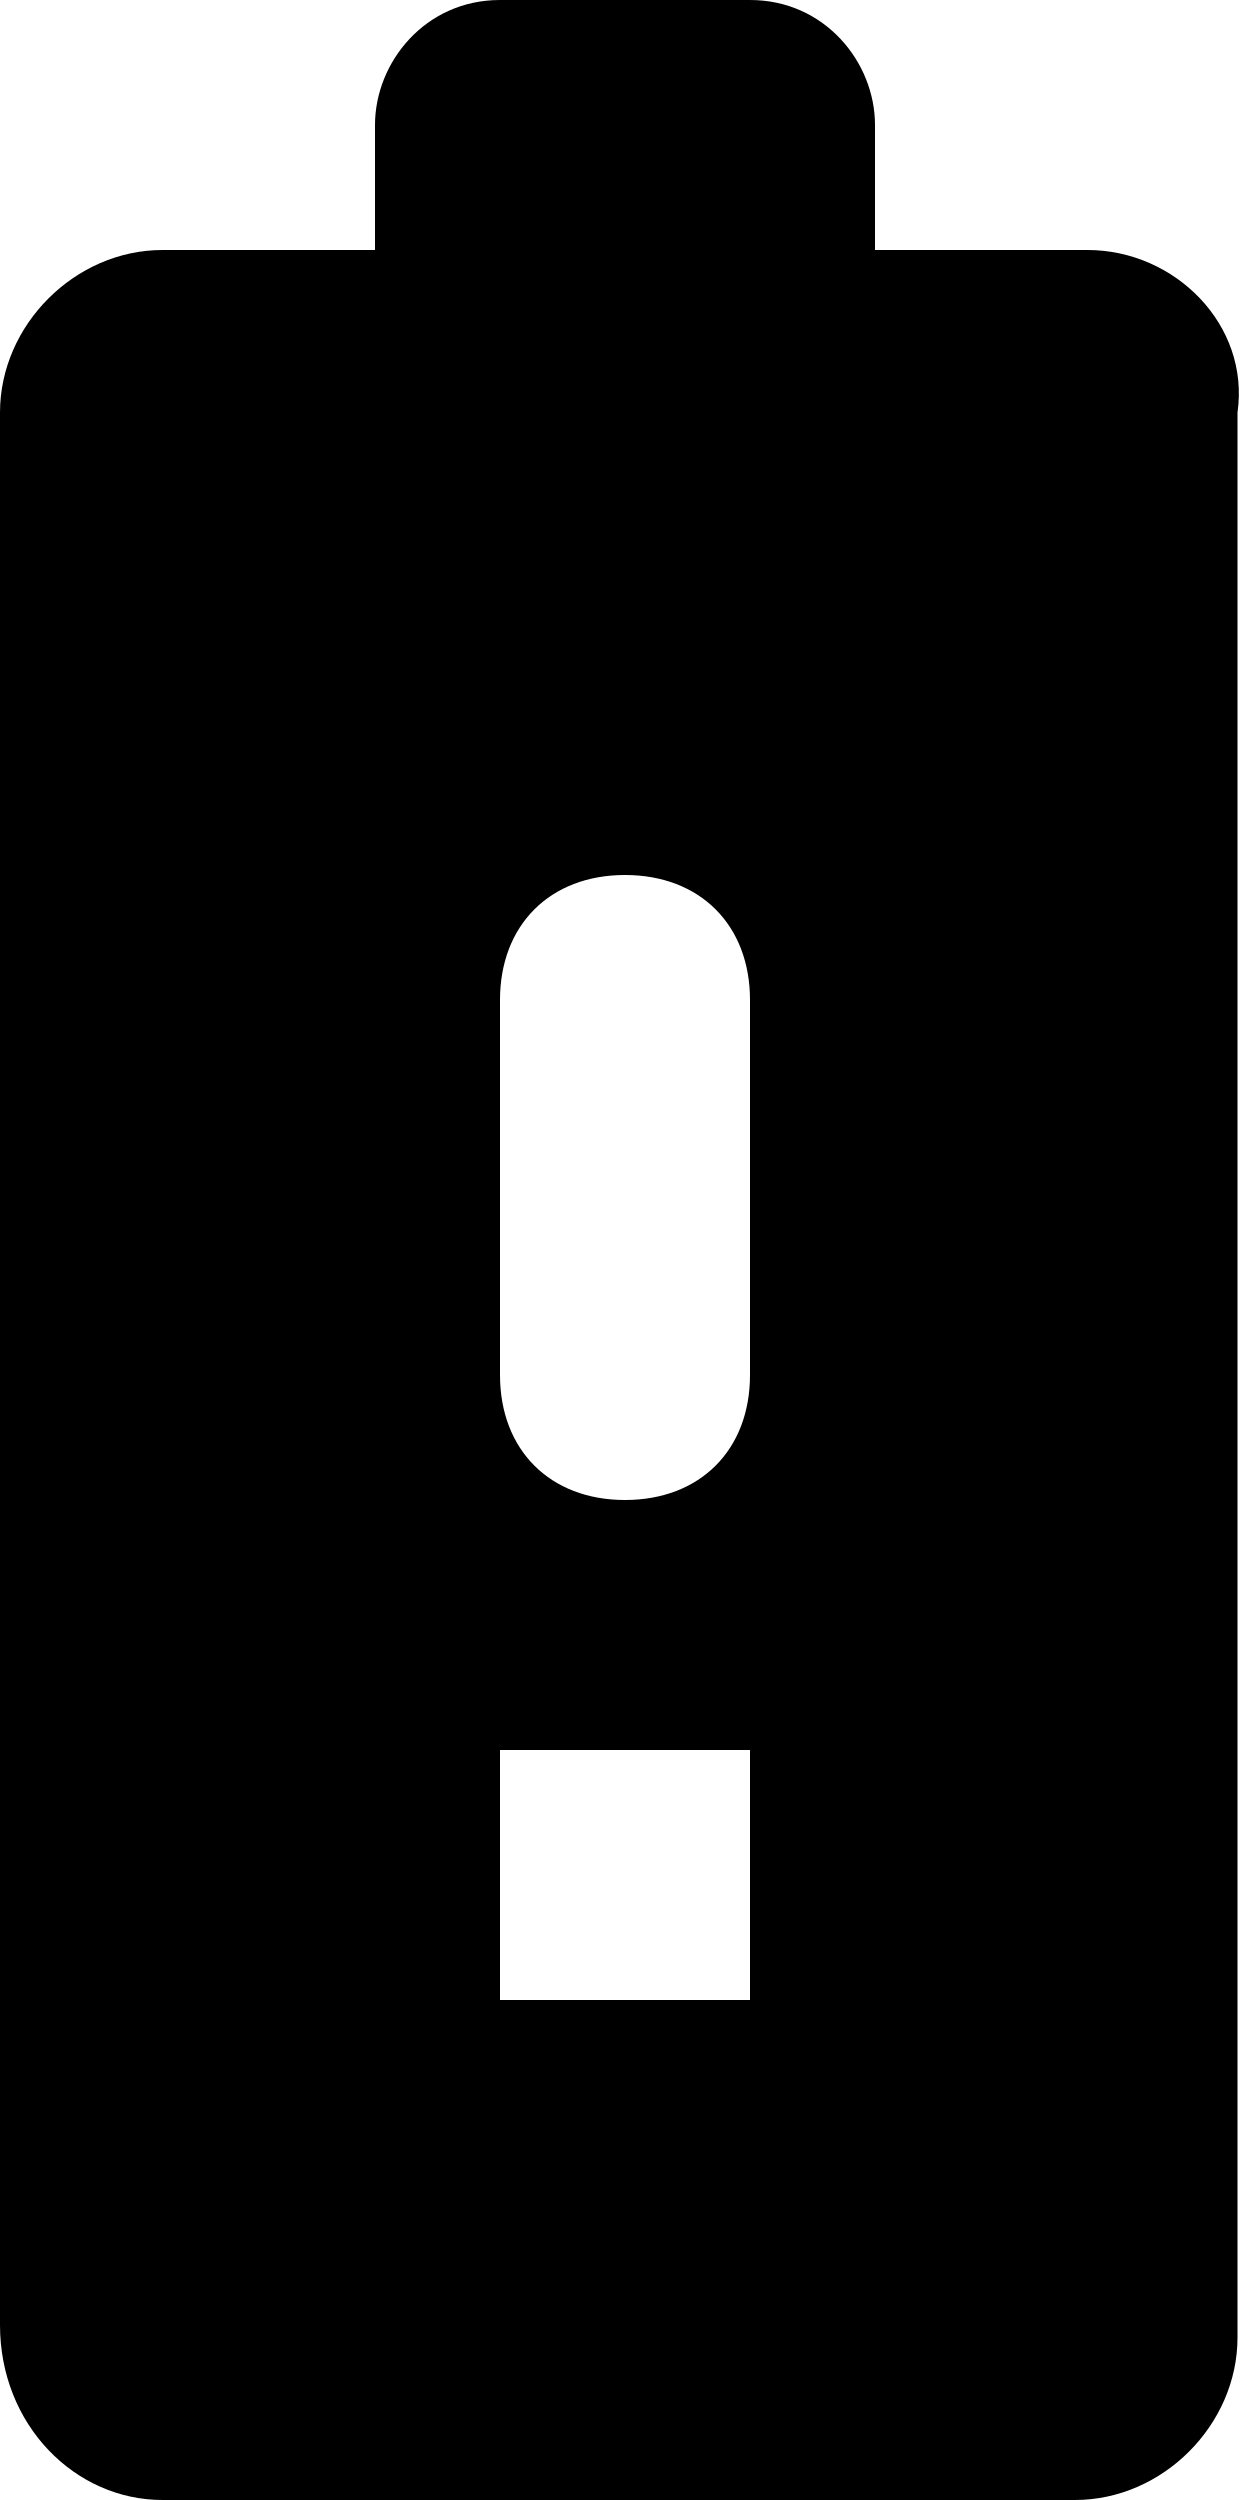
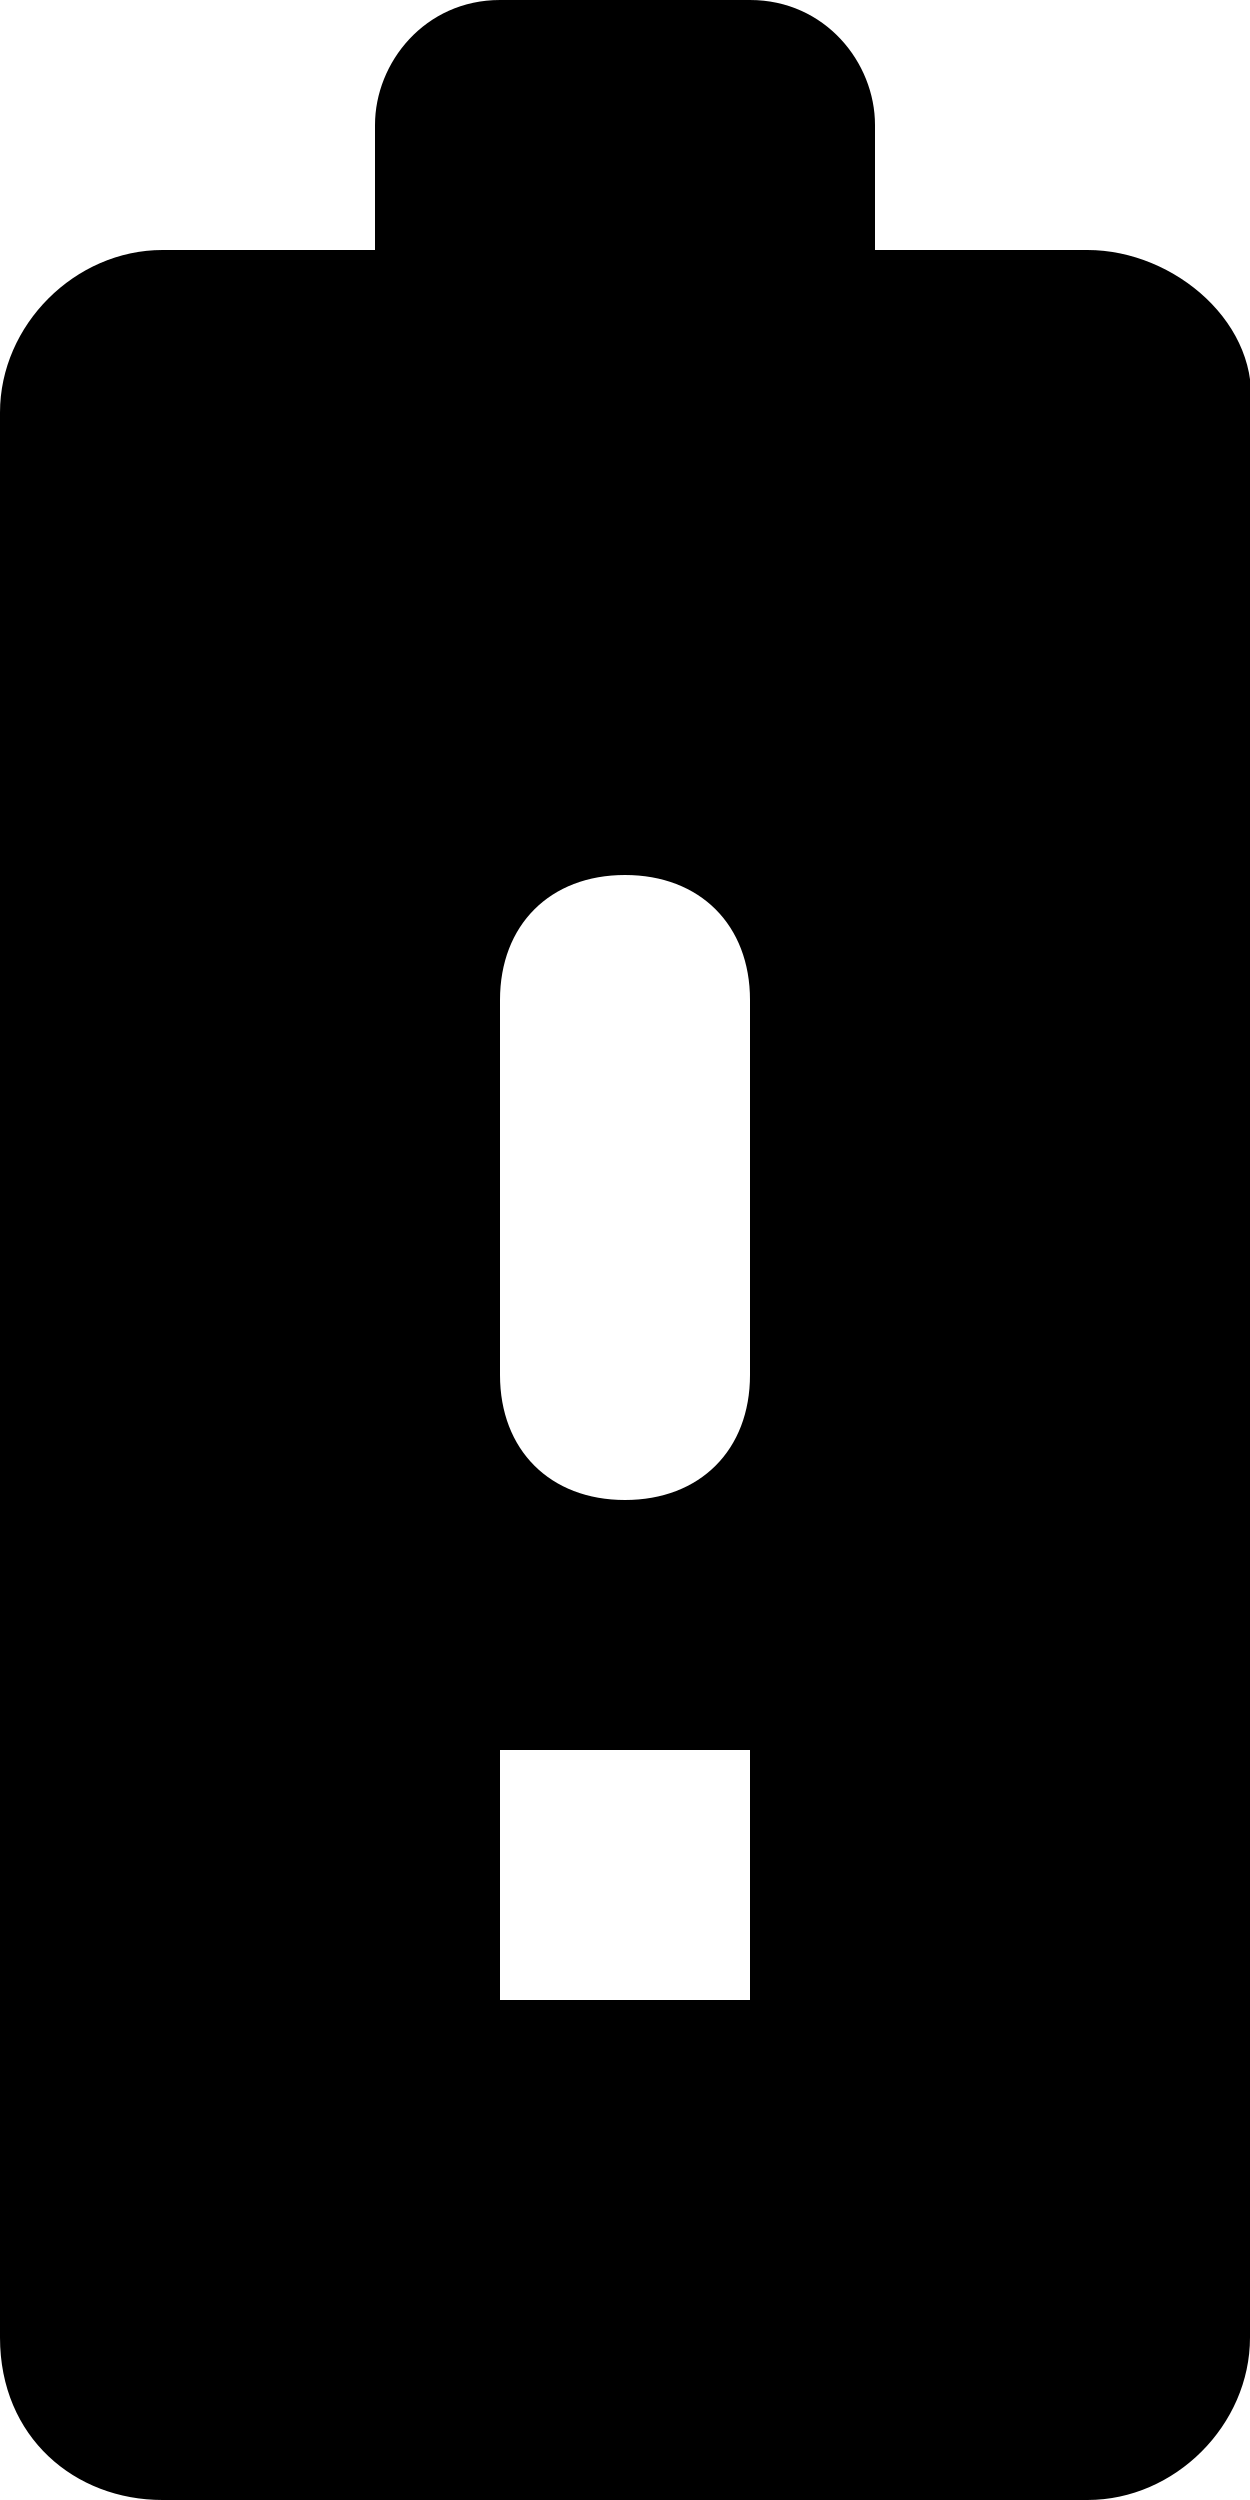
<svg xmlns="http://www.w3.org/2000/svg" viewBox="0 0 10 20">
-   <path d="M8.7,2H7V1c0-0.5-0.4-1-1-1H4C3.4,0,3,0.5,3,1v1H1.3C0.6,2,0,2.6,0,3.3v15.3C0,19.4,0.6,20,1.3,20h7.3c0.7,0,1.3-0.6,1.3-1.3V3.3C10,2.6,9.4,2,8.7,2z M6,16H4v-2h2V16z M6,11c0,0.6-0.4,1-1,1s-1-0.4-1-1V8c0-0.6,0.4-1,1-1s1,0.4,1,1V11z" />
+   <path d="M8.7,2H7V1c0-0.5-0.4-1-1-1H4C3.4,0,3,0.5,3,1v1H1.3C0.6,2,0,2.6,0,3.3v15.4C0,19.5,0.6,20,1.3,20h7.4c0.7,0,1.3-0.6,1.3-1.3V3.3C10.1,2.6,9.4,2,8.7,2z M6,16H4v-2h2V16z M6,11c0,0.6-0.4,1-1,1s-1-0.4-1-1V8c0-0.6,0.4-1,1-1s1,0.4,1,1V11z" />
</svg>
